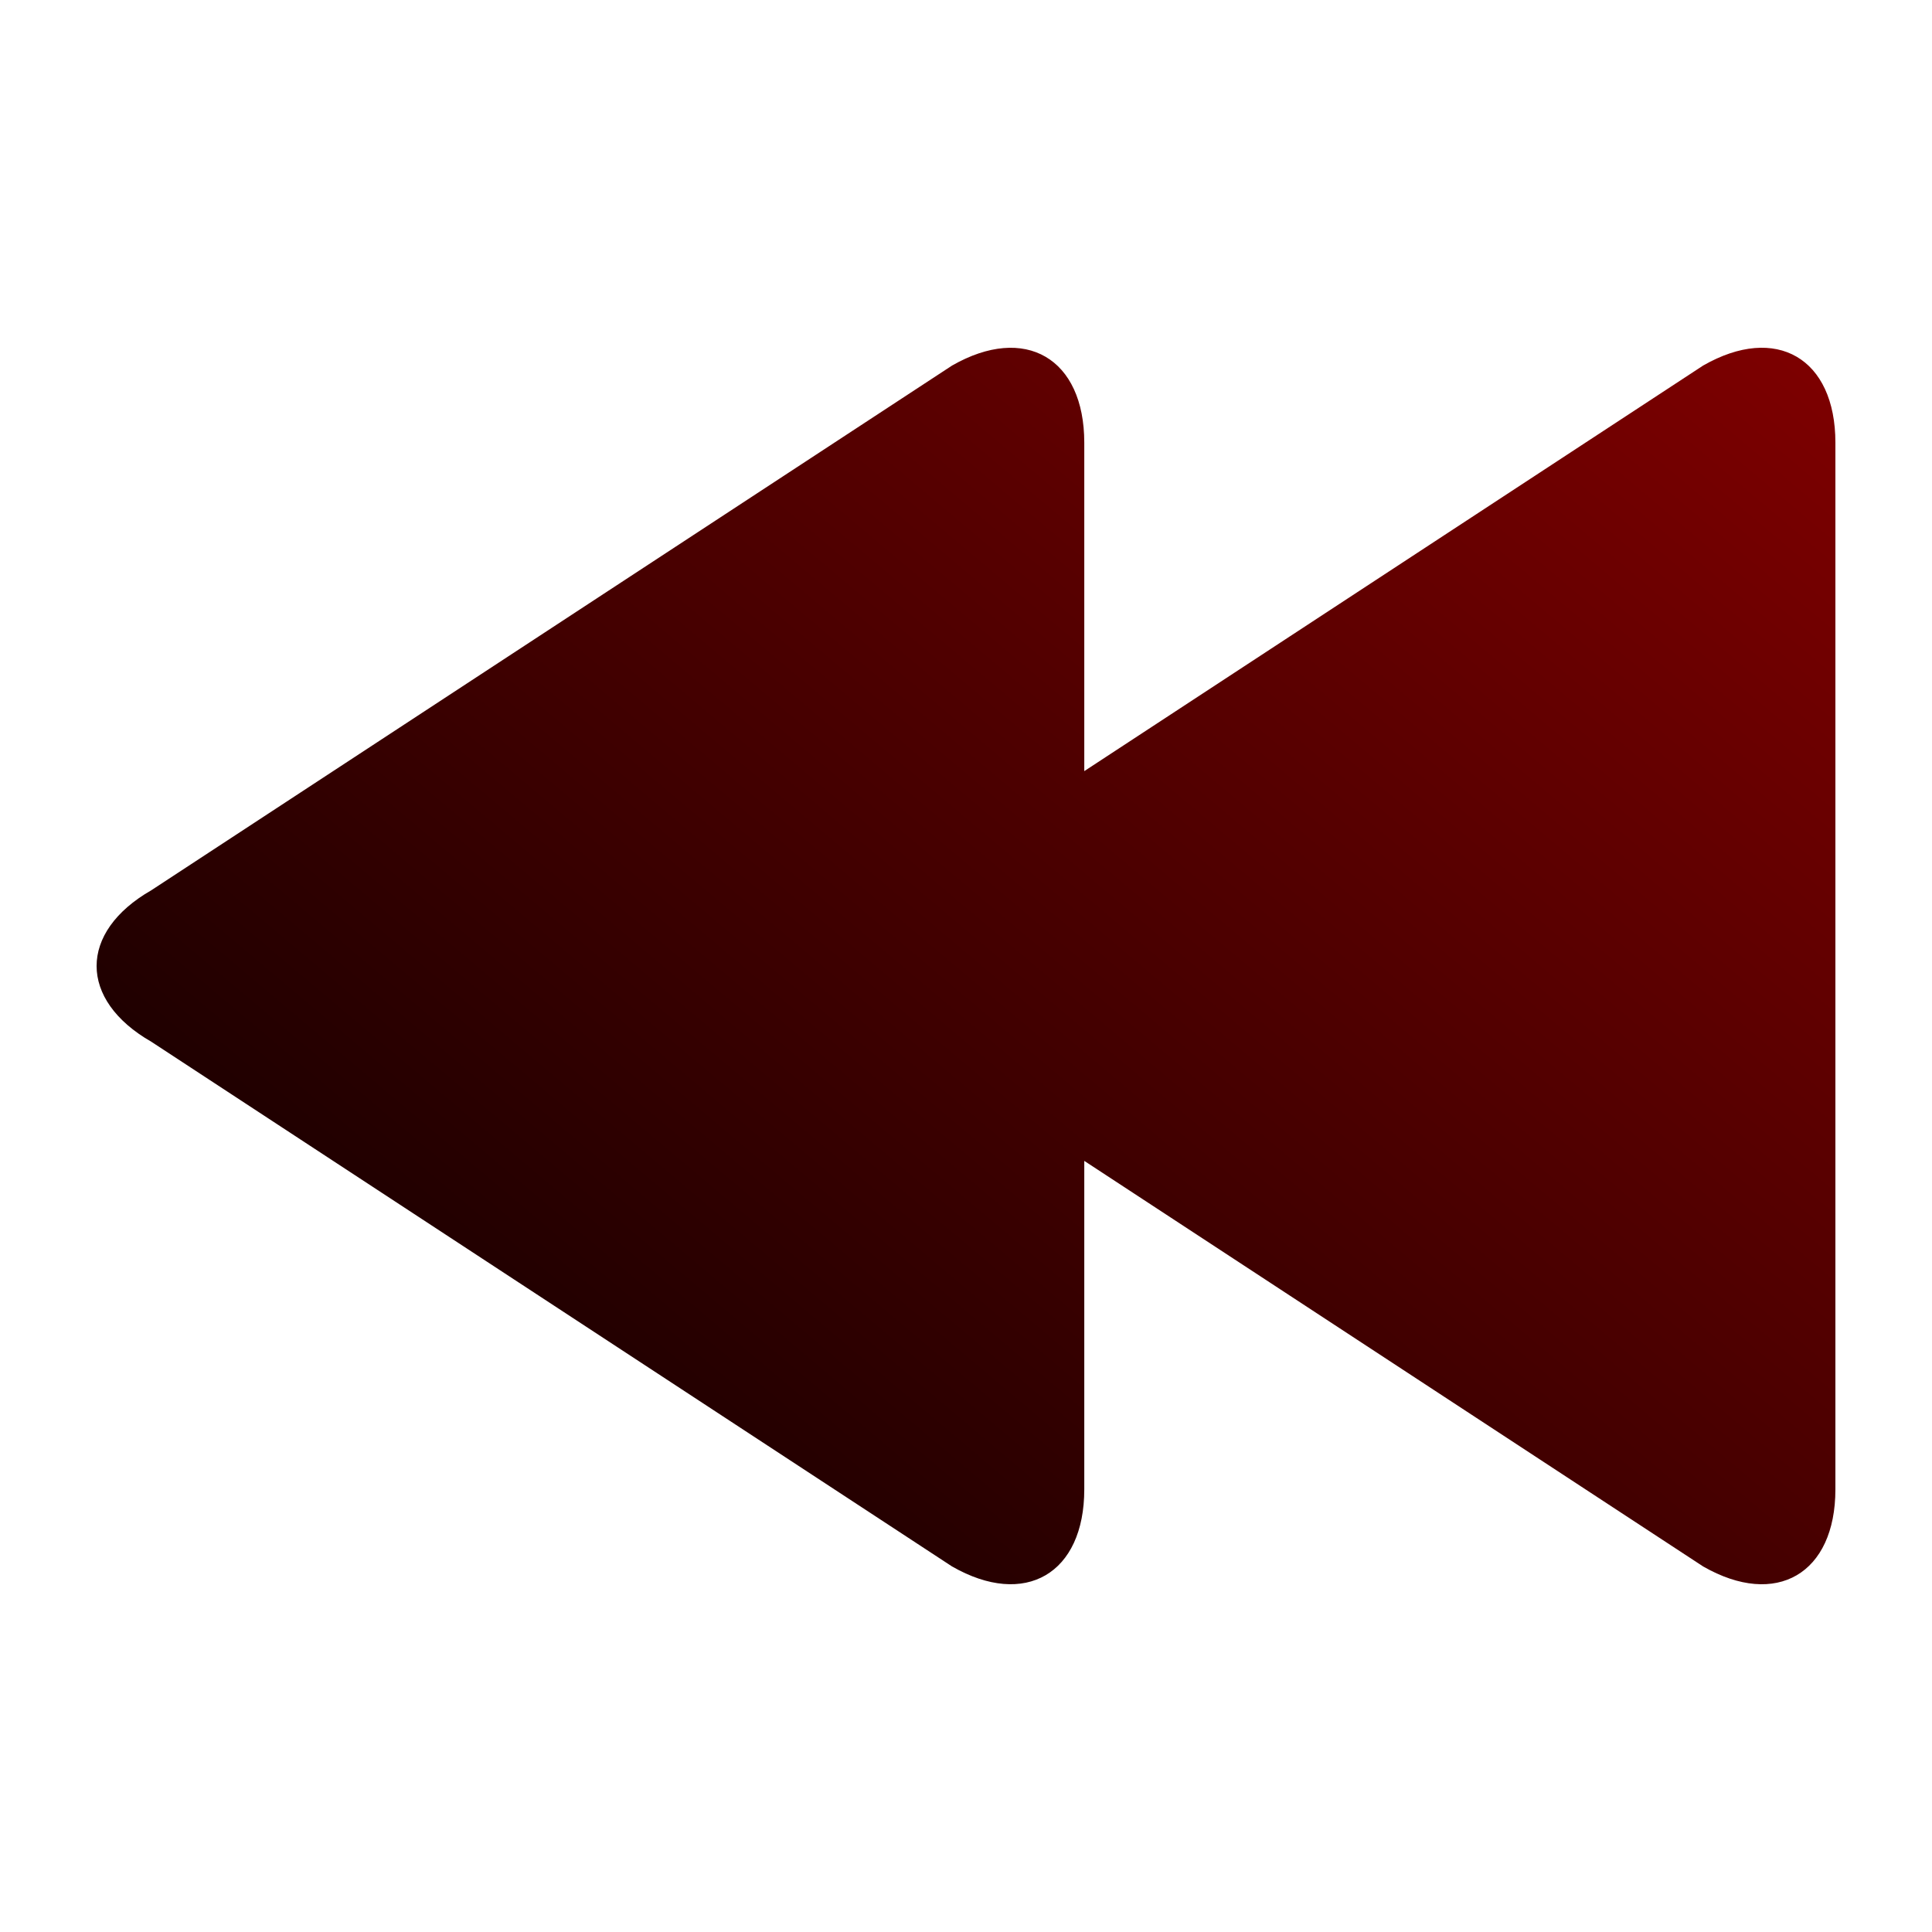
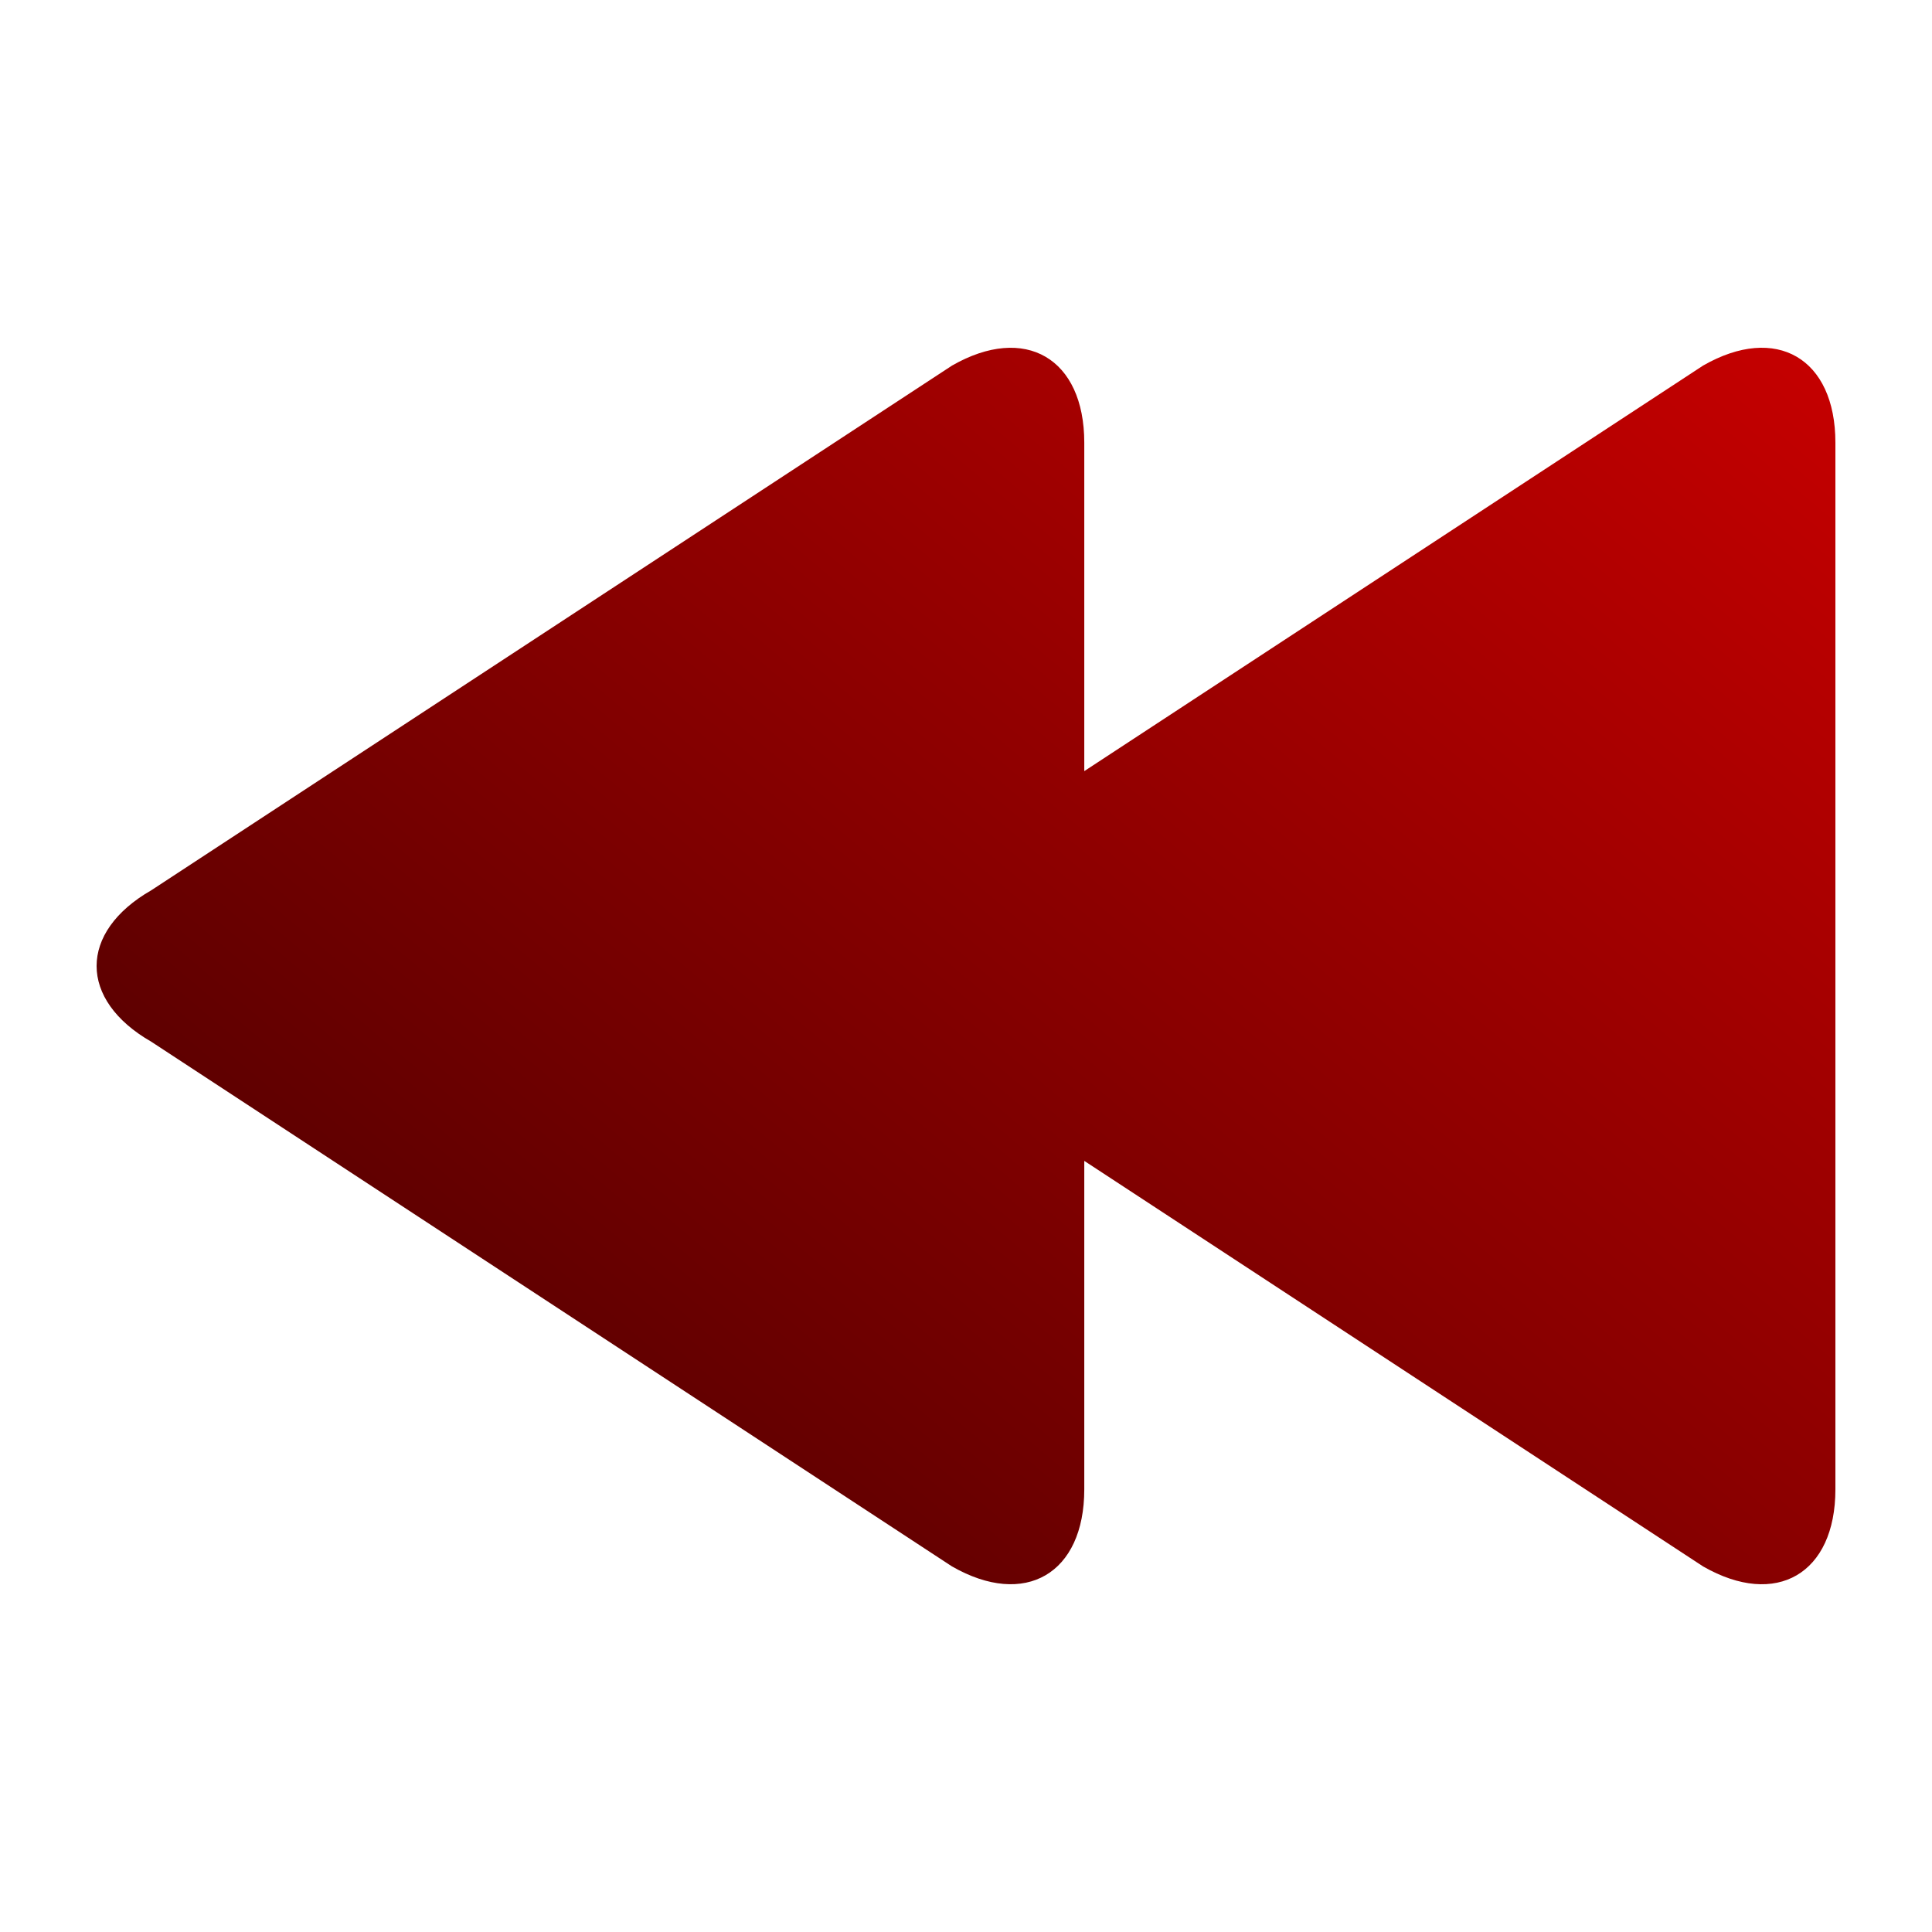
- <svg xmlns="http://www.w3.org/2000/svg" xmlns:xlink="http://www.w3.org/1999/xlink" version="1.1" id="Capa_1" x="0px" y="0px" viewBox="0 0 100 100" style="enable-background:new 0 0 100 100;" xml:space="preserve">
+ <svg xmlns="http://www.w3.org/2000/svg" xmlns:xlink="http://www.w3.org/1999/xlink" version="1.1" id="Capa_1" x="0px" y="0px" viewBox="0 0 100 100" style="enable-background:new 0 0 100 100;" xml:space="preserve" width="100%" height="100%">
  <defs id="defs9">
    <linearGradient id="linearGradient4140">
-       <stop style="stop-color:#000000;stop-opacity:1" offset="0" id="stop4142" />
-       <stop style="stop-color:#800000;stop-opacity:1" offset="1" id="stop4144" />
+       <stop style="stop-color:#3c0000;stop-opacity:1;" offset="0" id="stop4142" />
+       <stop style="stop-color:#c80000;stop-opacity:1;" offset="1" id="stop4144" />
    </linearGradient>
    <linearGradient xlink:href="#linearGradient4140" id="linearGradient4146" x1="8.479" y1="92.956" x2="81.716" y2="5.643" gradientUnits="userSpaceOnUse" gradientTransform="matrix(0.9937943,0,0,0.9978375,1.741349,0.1078079)" />
  </defs>
  <path id="path5" d="m 88.155,18.92 -32.033,20.993 0,-17 c 0,-4.371 -3.065,-6.158 -6.845,-3.991 L 7.835,46.078 c -3.78,2.166 -3.78,5.678 0,7.844 L 49.277,81.079 c 3.78,2.166 6.845,0.379 6.845,-3.991 l 0,-17.001 32.033,20.993 C 91.935,83.246 95,81.459 95,77.088 l 0,-54.176 c 0,-4.371 -3.065,-6.158 -6.845,-3.992 z" style="fill:url(#linearGradient4146);fill-opacity:1" />
</svg>
